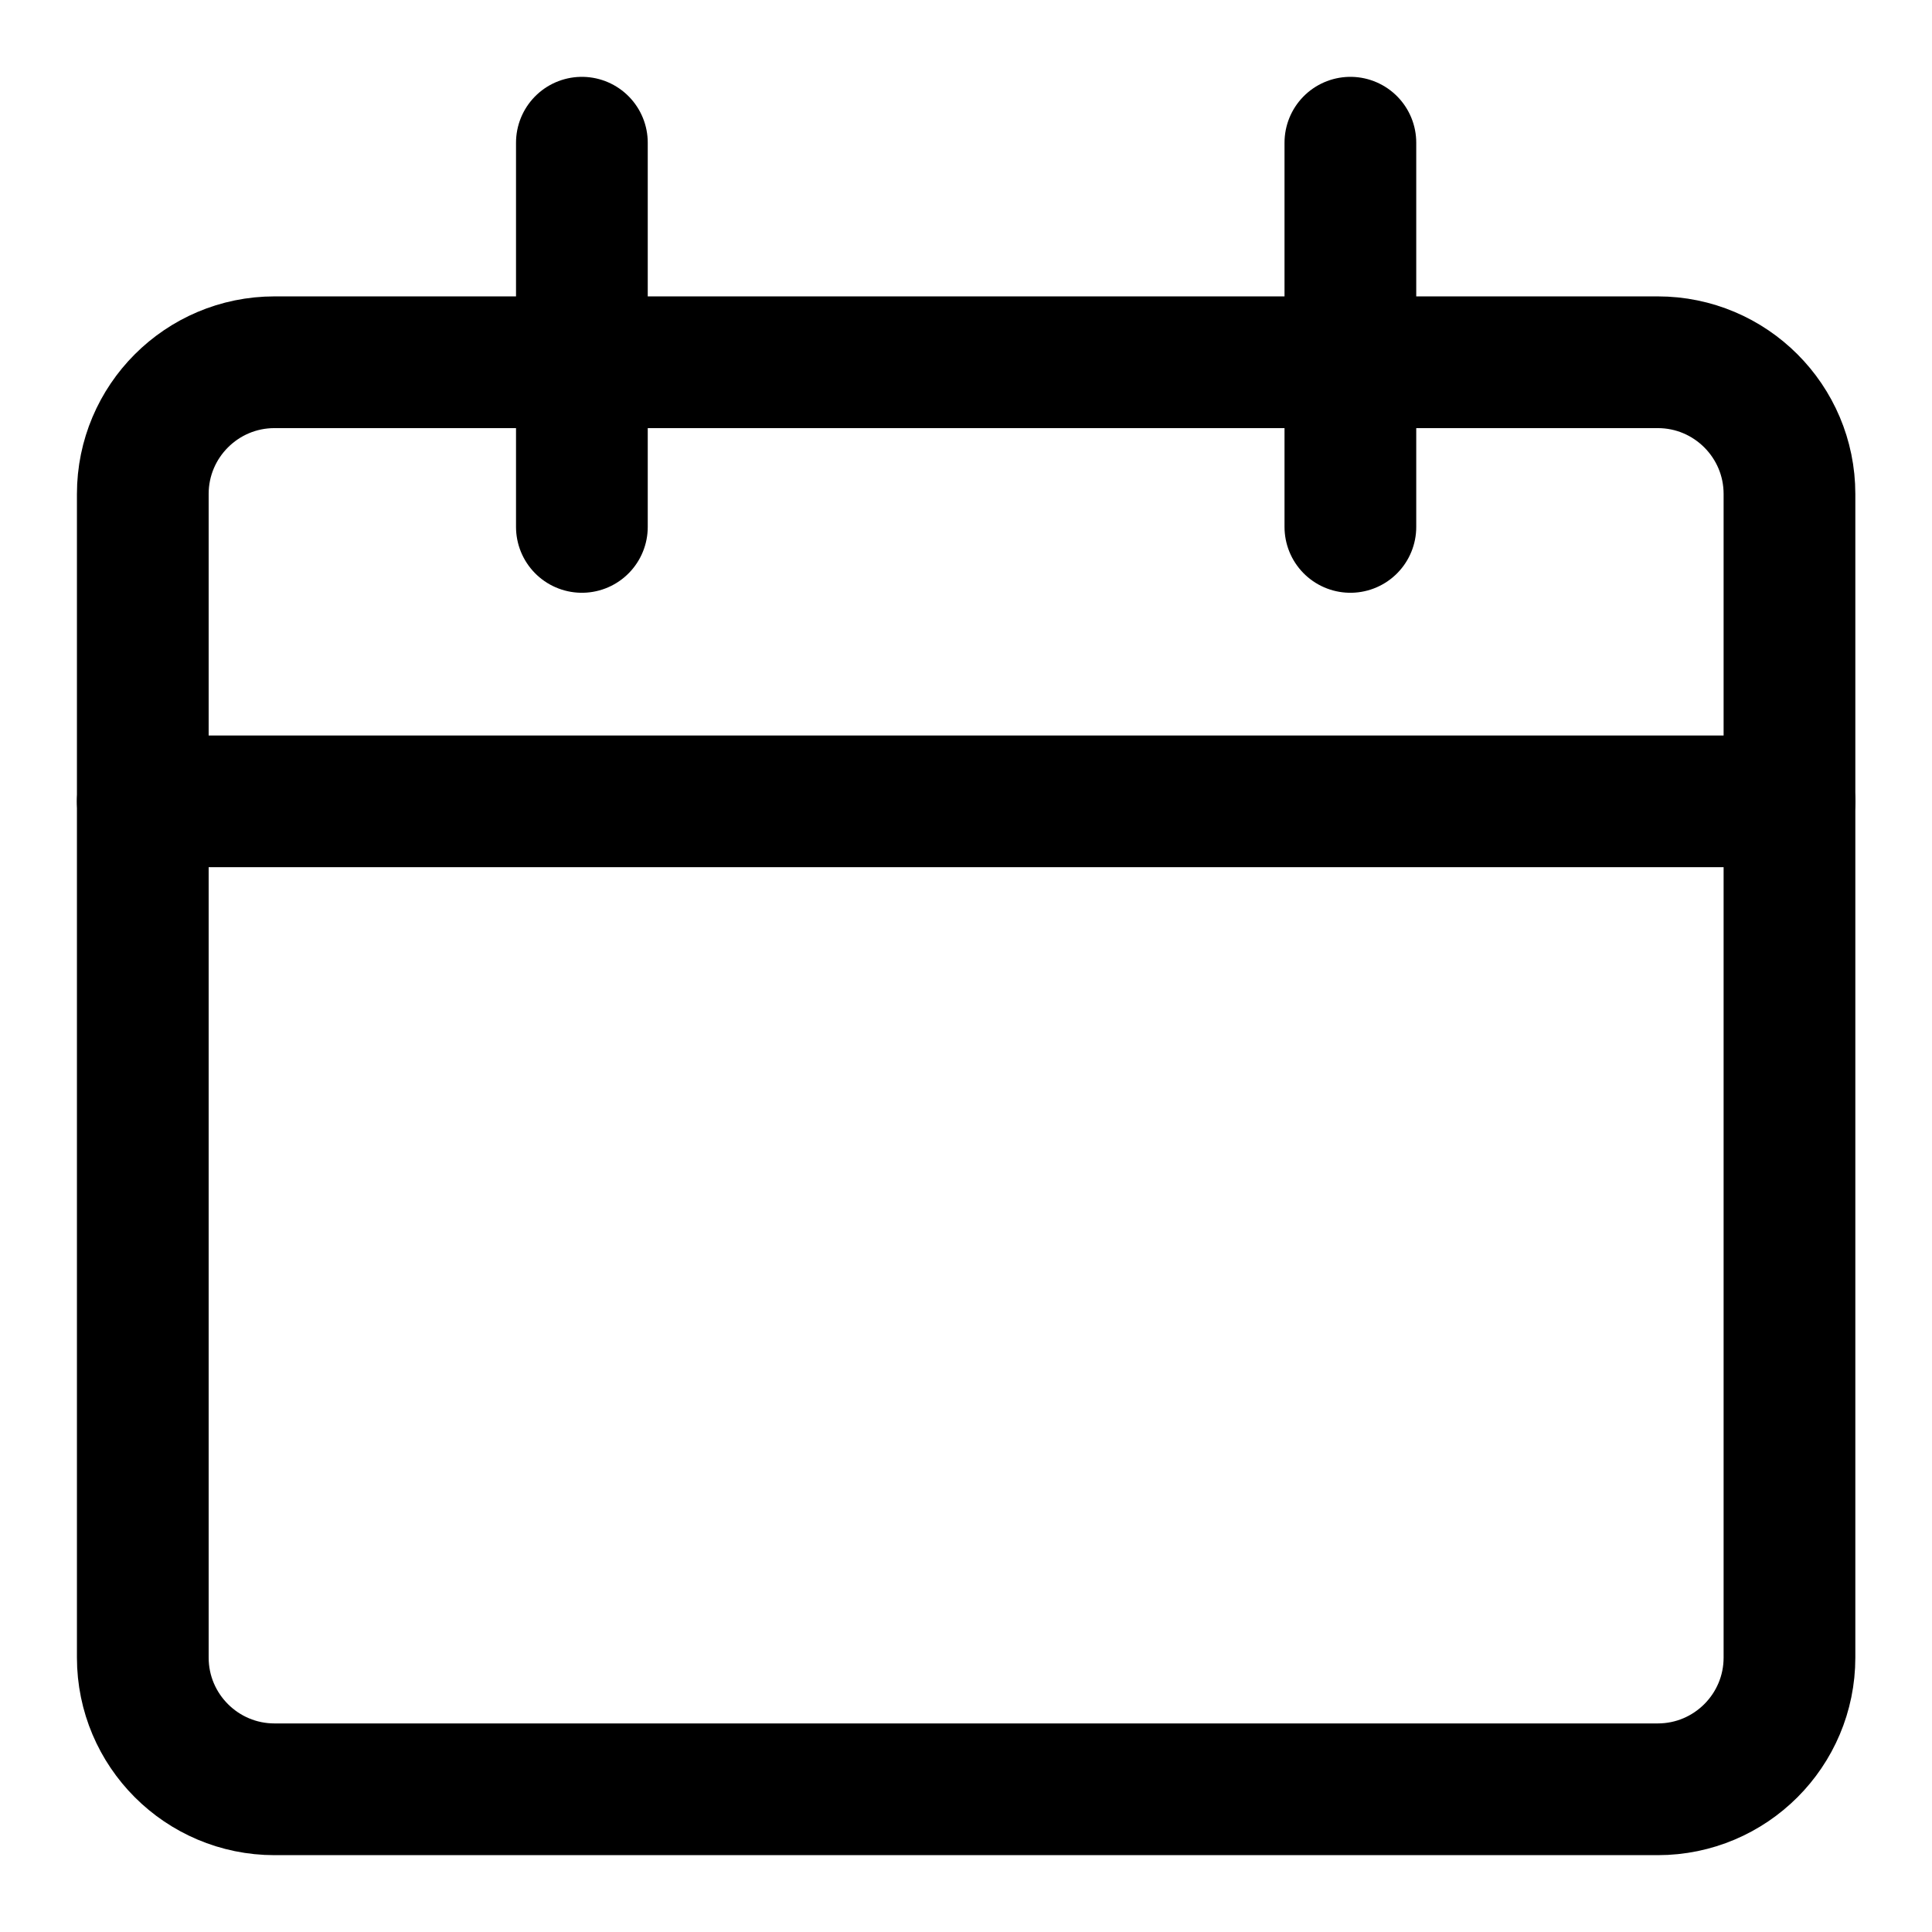
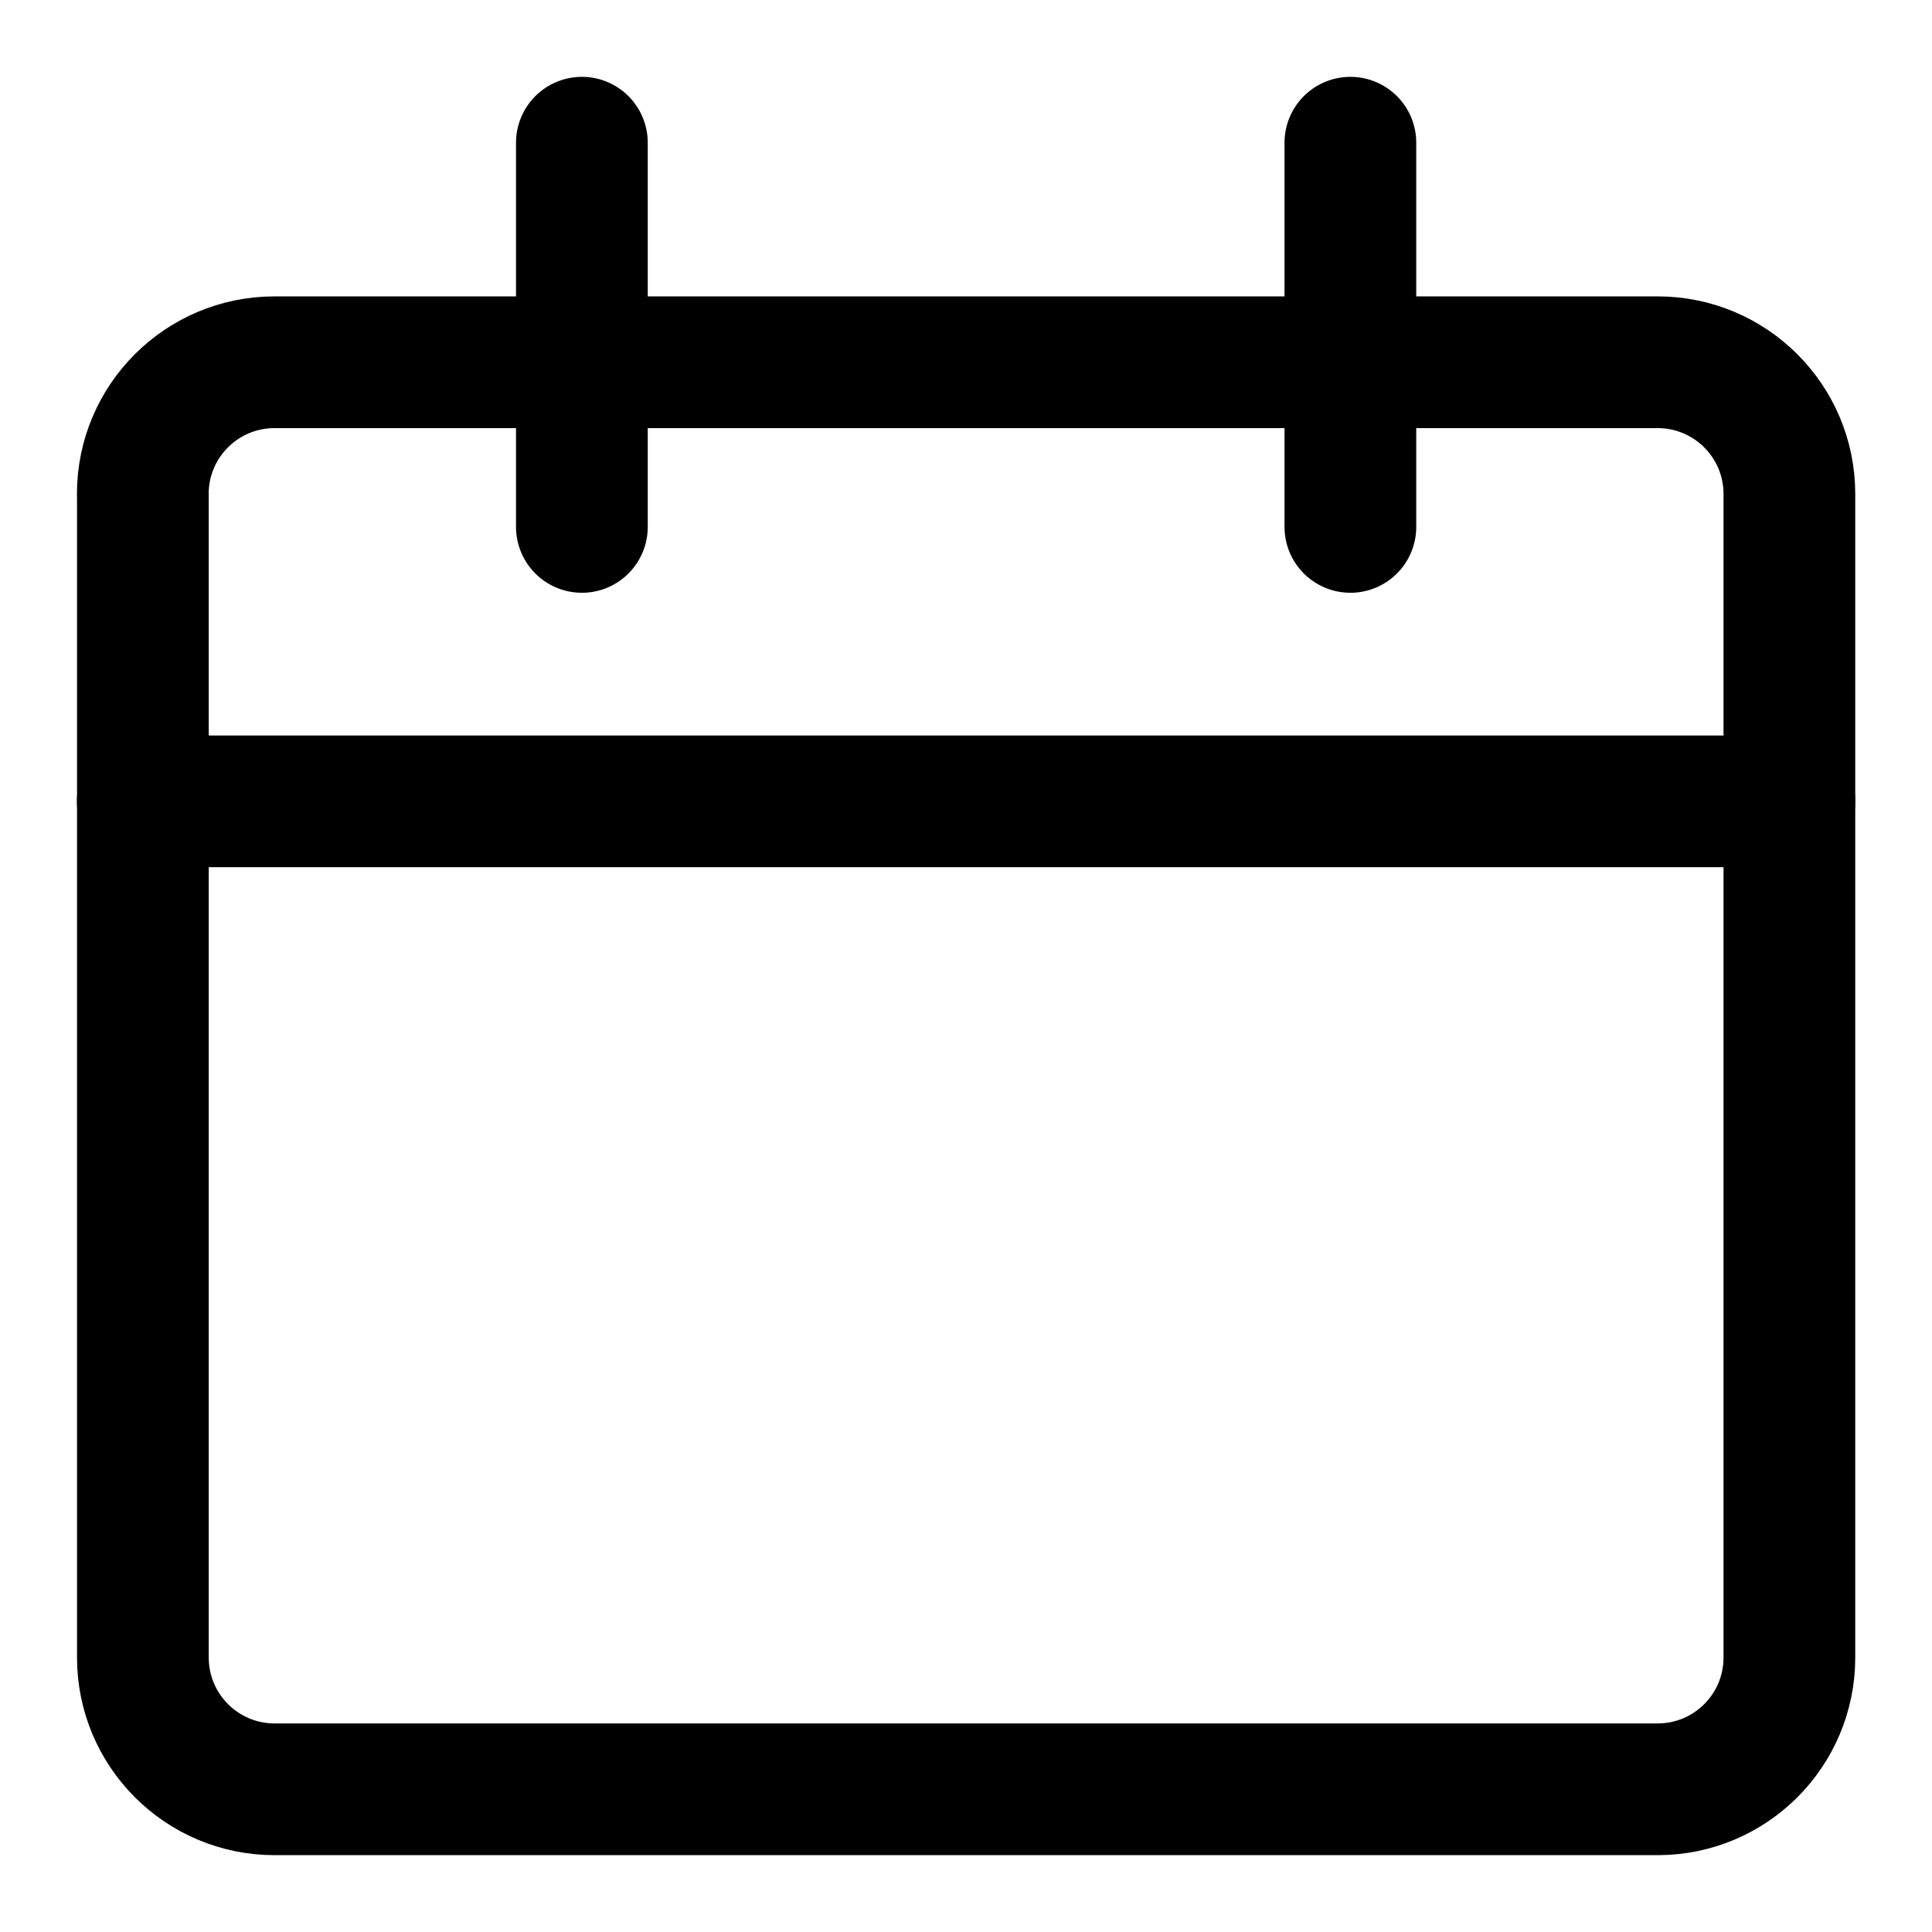
<svg xmlns="http://www.w3.org/2000/svg" viewBox="0 0 22 22">
-   <path fill-rule="evenodd" clip-rule="evenodd" d="M1.626 5.625C1.626 4.797 2.298 4.125 3.126 4.125H18.877C19.705 4.125 20.377 4.797 20.377 5.625V18.875C20.377 19.703 19.705 20.375 18.877 20.375H3.126C2.298 20.375 1.626 19.703 1.626 18.875V5.625Z" stroke="currentColor" stroke-width="1.5" stroke-linecap="round" stroke-linejoin="round" fill="none" />
-   <path d="M1.626 9.125H20.377" stroke="currentColor" stroke-width="1.5" stroke-linecap="round" stroke-linejoin="round" fill="none" />
-   <path d="M6.626 6V1.625" stroke="currentColor" stroke-width="1.5" stroke-linecap="round" stroke-linejoin="round" fill="none" />
-   <path d="M15.377 6V1.625" stroke="currentColor" stroke-width="1.5" stroke-linecap="round" stroke-linejoin="round" fill="none" />
+   <path clip-rule="evenodd" d="M1.626 5.625a1.5 1.5 0 0 1 1.5-1.5h15.75a1.5 1.5 0 0 1 1.5 1.5v13.25a1.5 1.5 0 0 1-1.5 1.5H3.127a1.5 1.5 0 0 1-1.5-1.5V5.625Z" stroke="currentColor" stroke-width="1.5" stroke-linecap="round" stroke-linejoin="round" fill="none" />
+   <path d="M1.626 9.125h18.75M6.626 6V1.625M15.377 6V1.625" stroke="currentColor" stroke-width="1.5" stroke-linecap="round" stroke-linejoin="round" fill="none" />
</svg>
